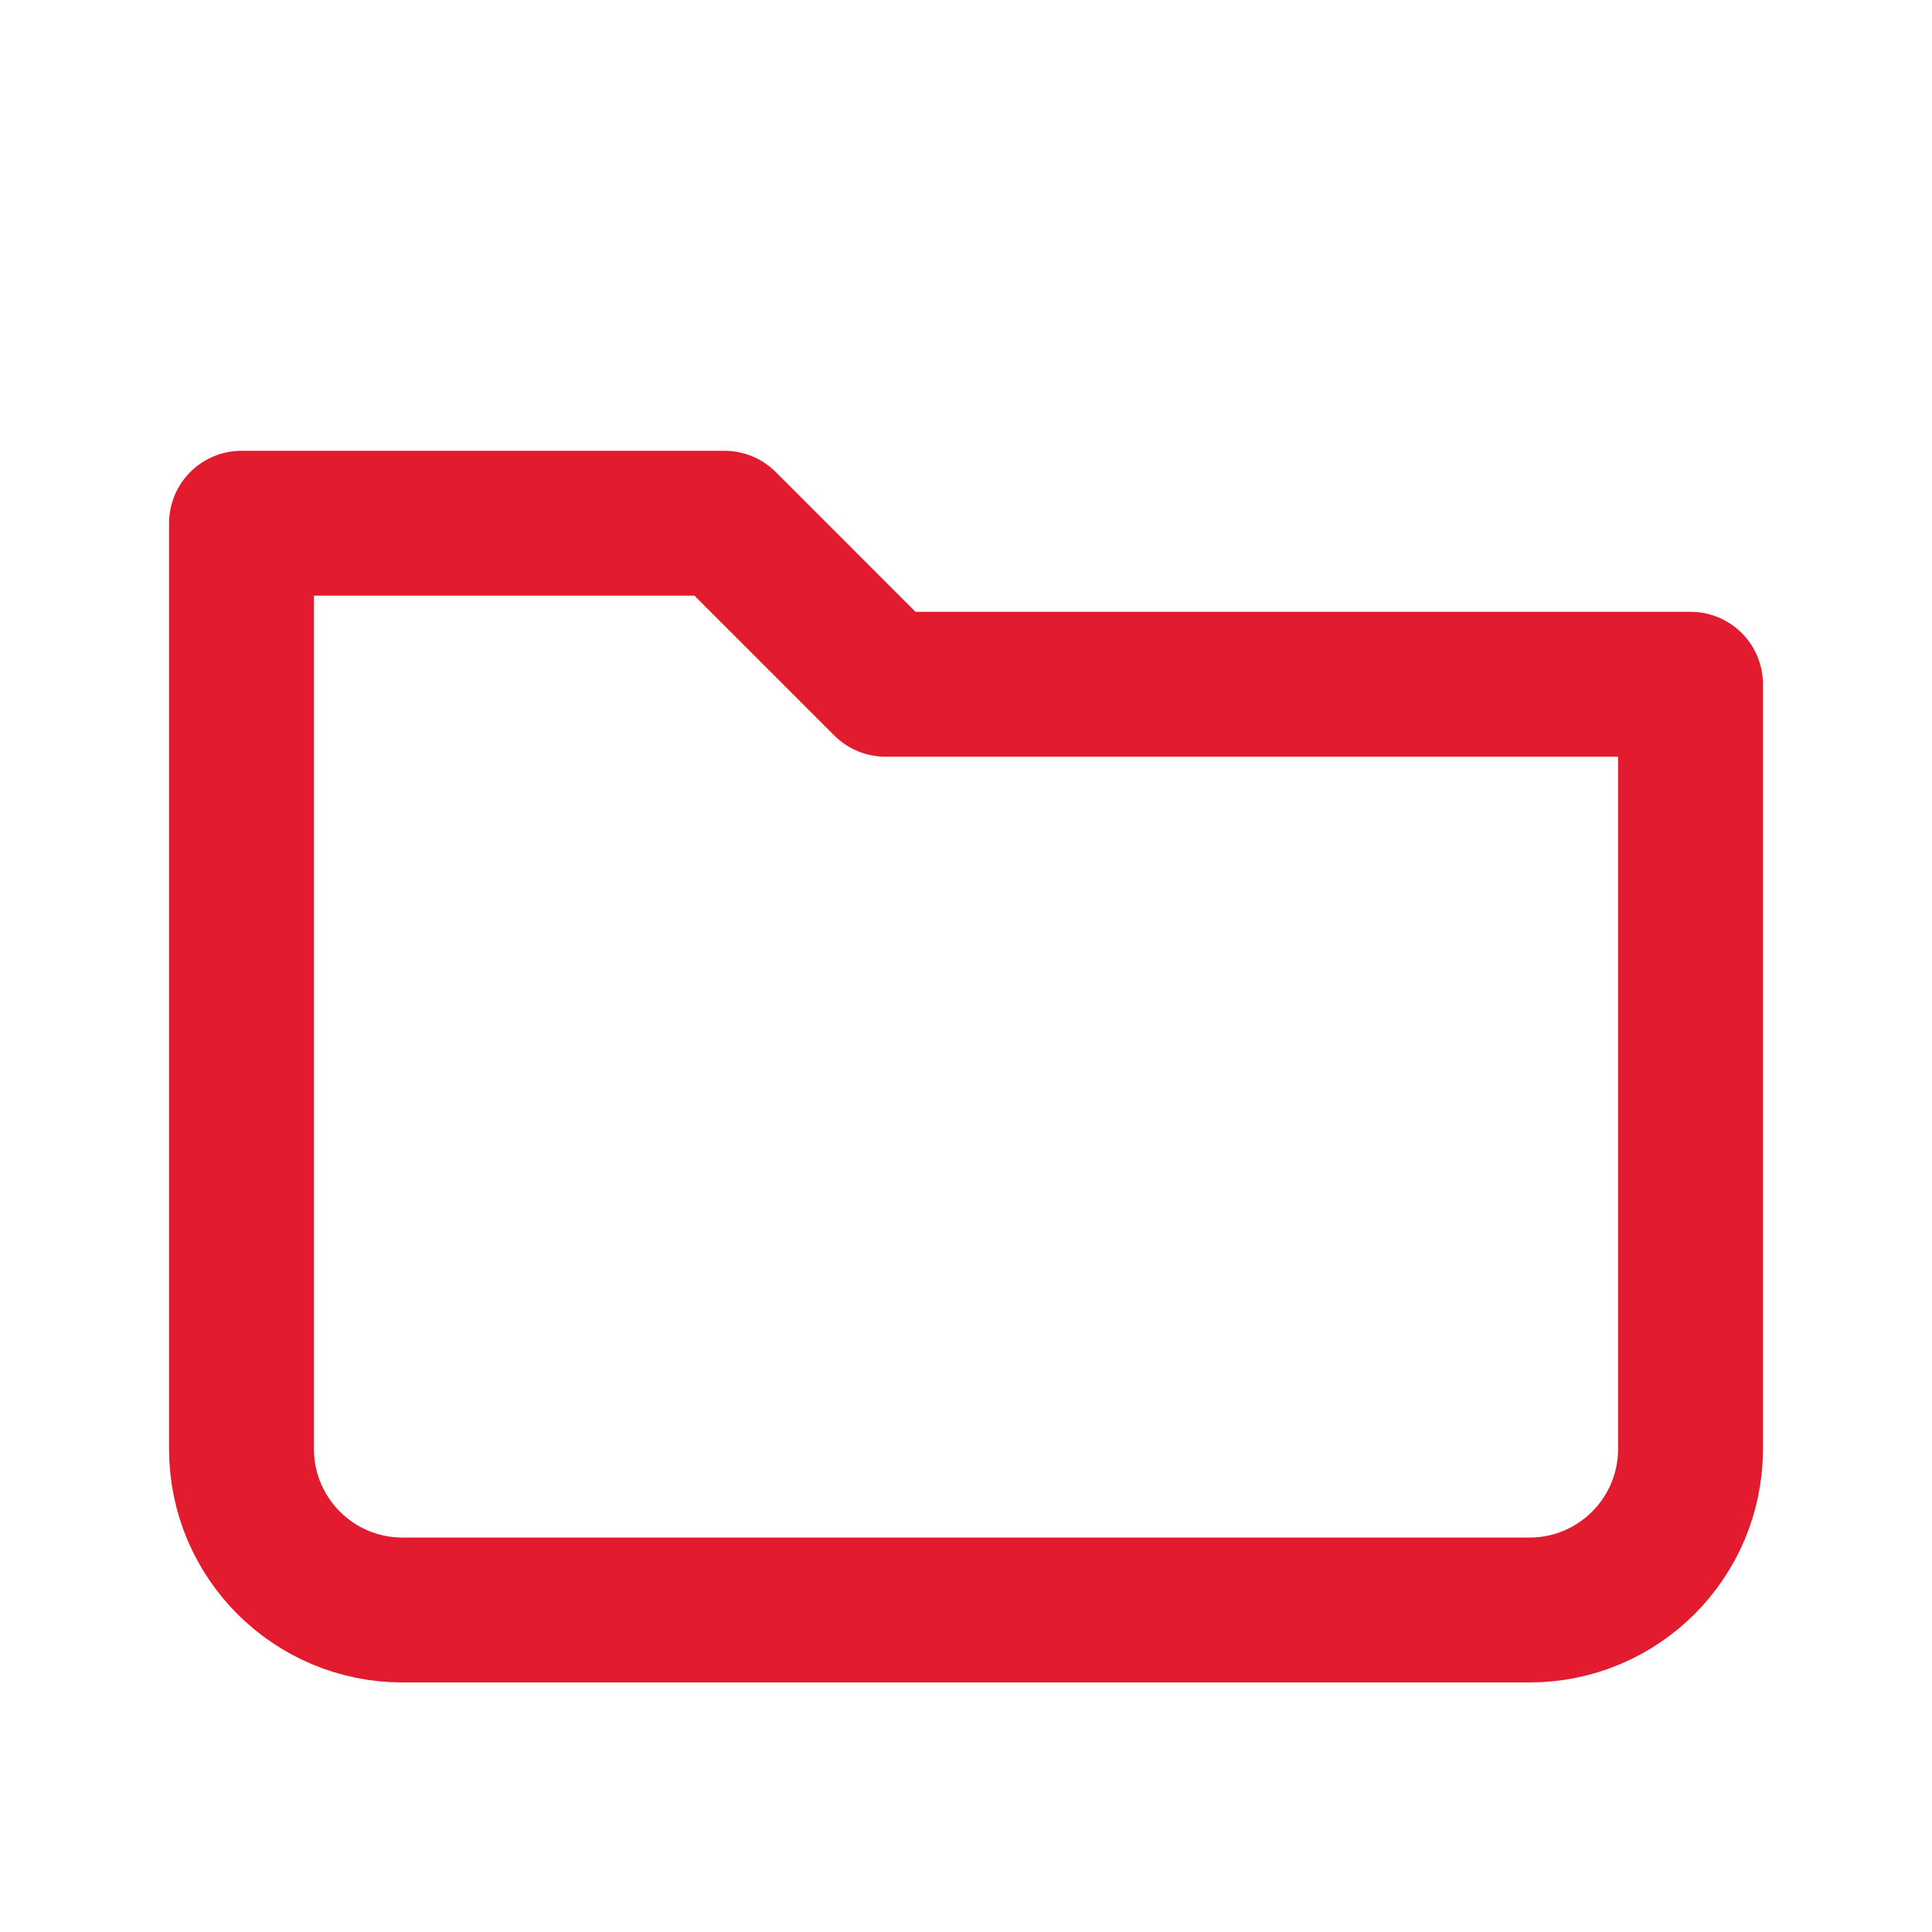
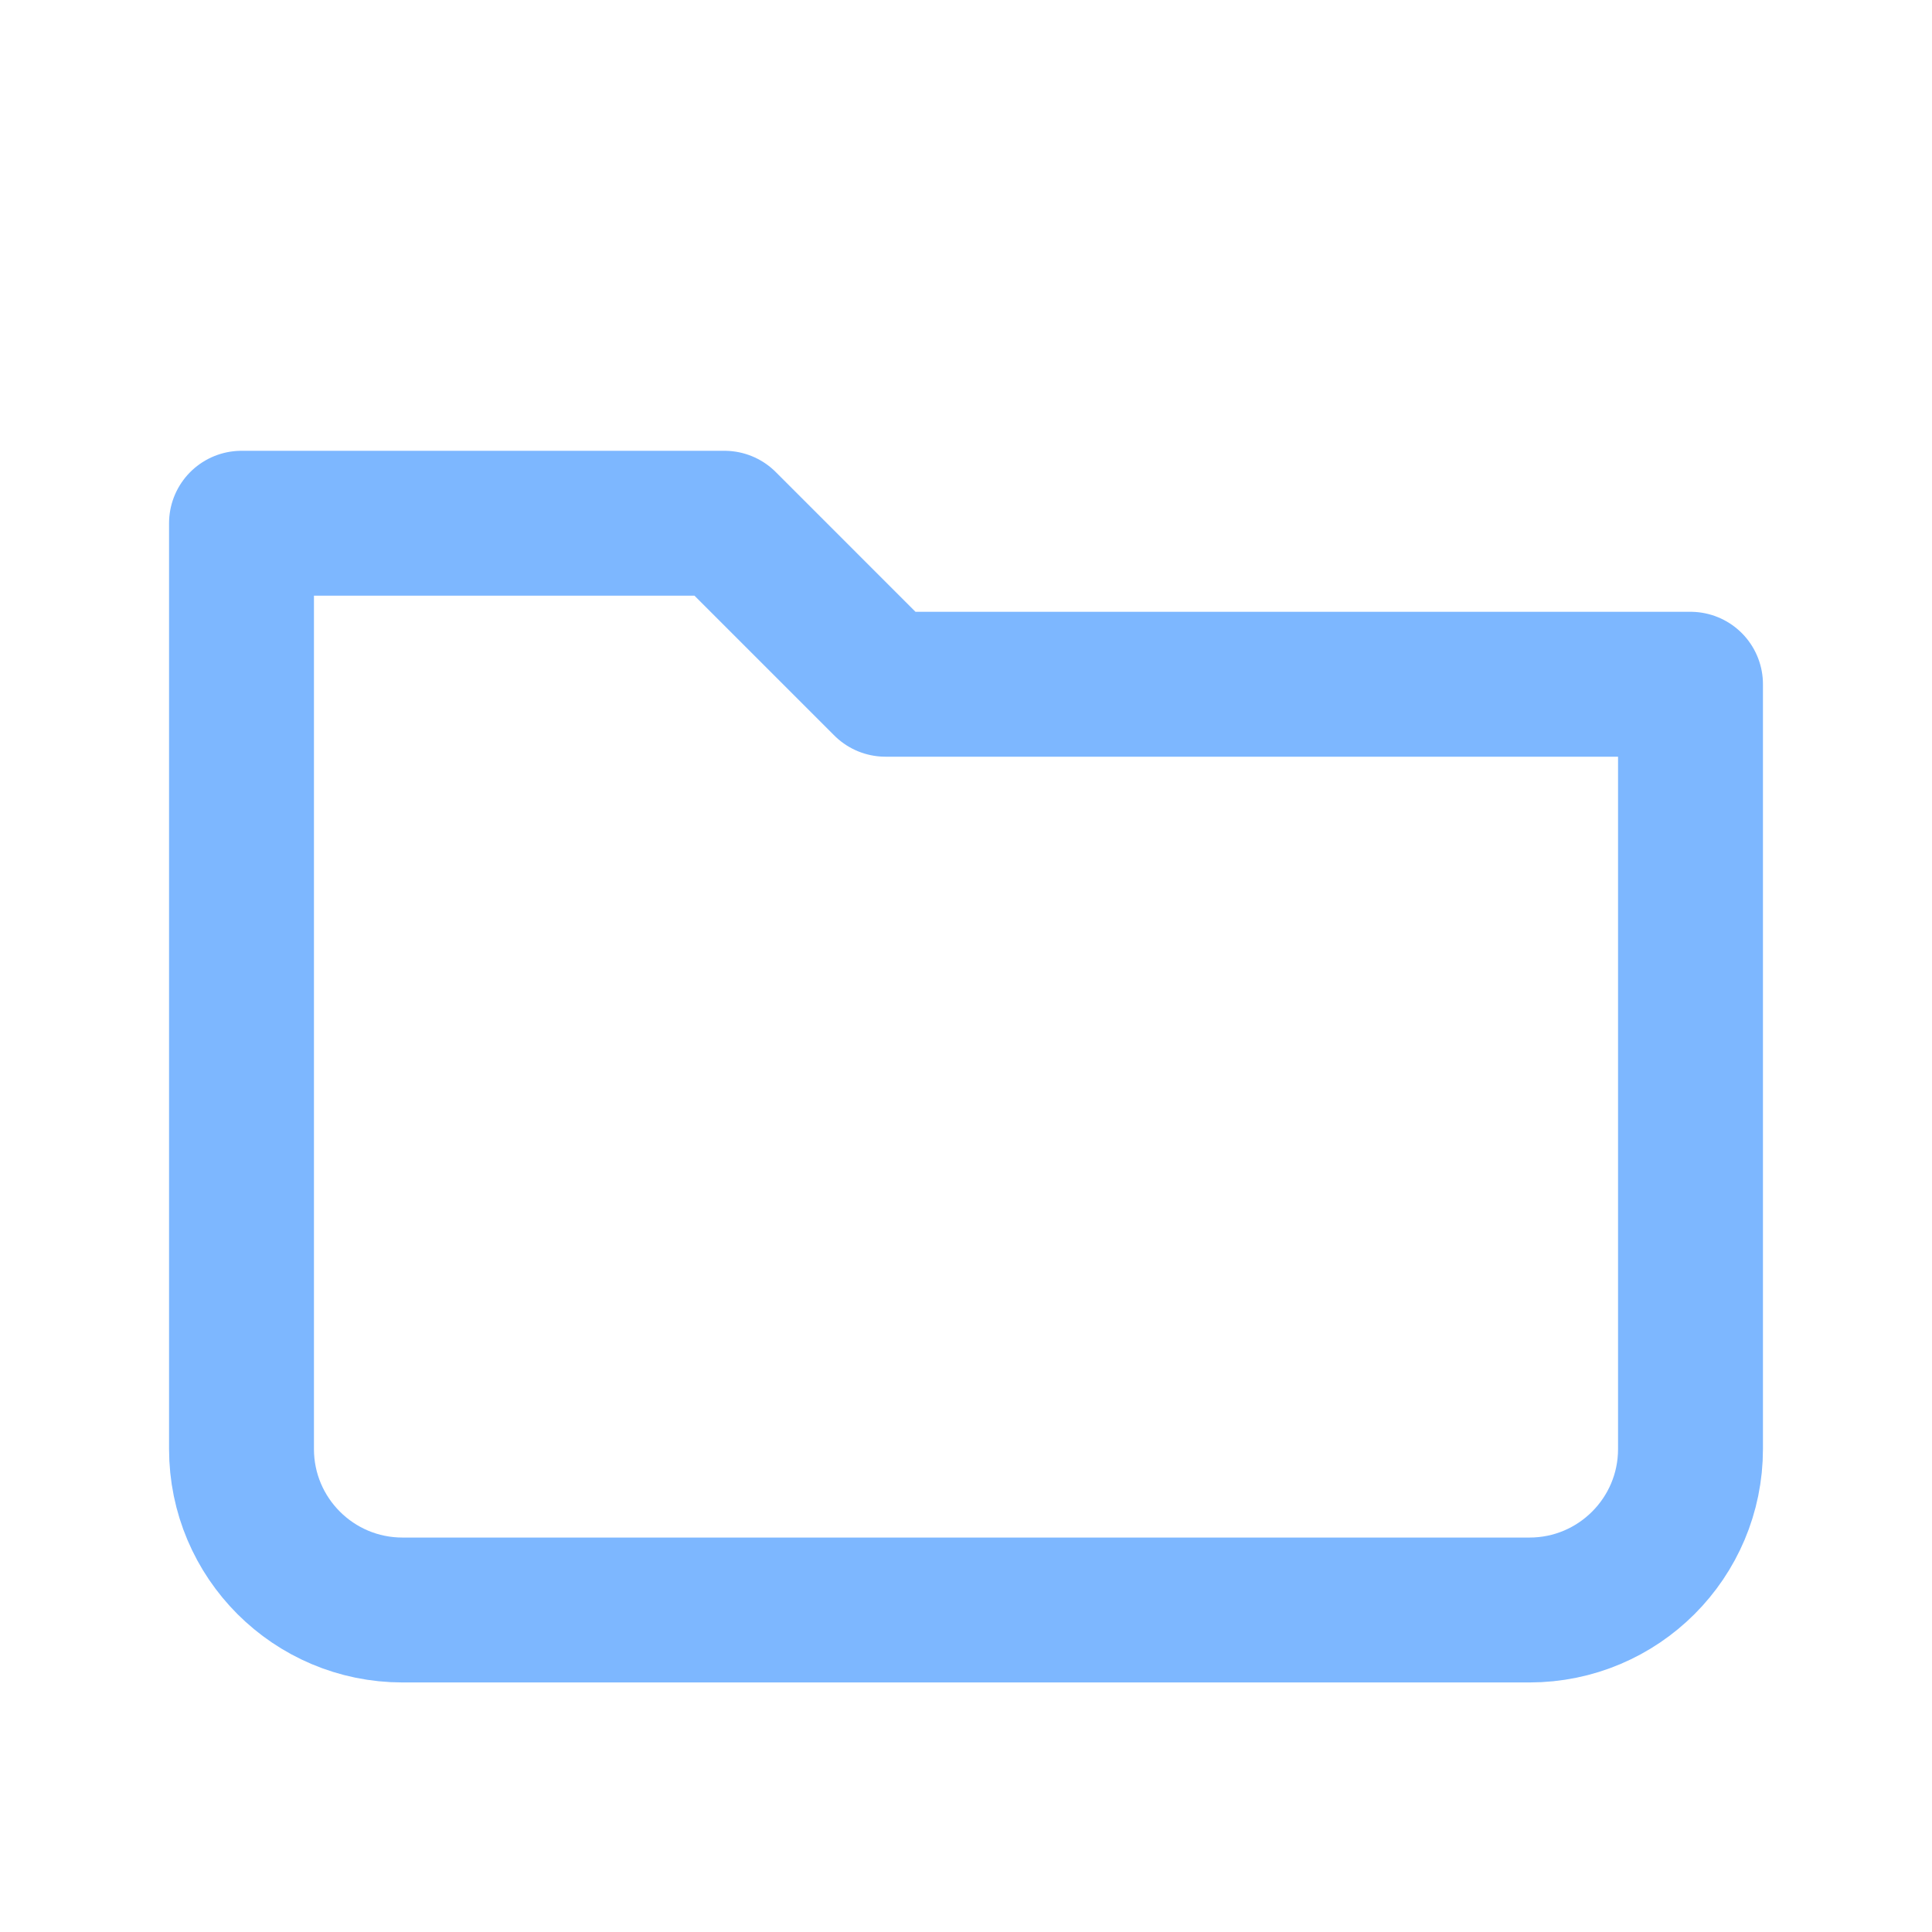
<svg xmlns="http://www.w3.org/2000/svg" viewBox="0 0 24 24">
-   <path d="M3 6.5h6l2 2h10v9.5a2 2 0 0 1-2 2H5a2 2 0 0 1-2-2z" fill="none" stroke="#E31B2F" stroke-width="1.8" stroke-linejoin="round" />
+   <path d="M3 6.5h6l2 2h10v9.5a2 2 0 0 1-2 2H5a2 2 0 0 1-2-2z" fill="none" stroke="#7DB7FF" stroke-width="1.8" stroke-linejoin="round" />
</svg>
